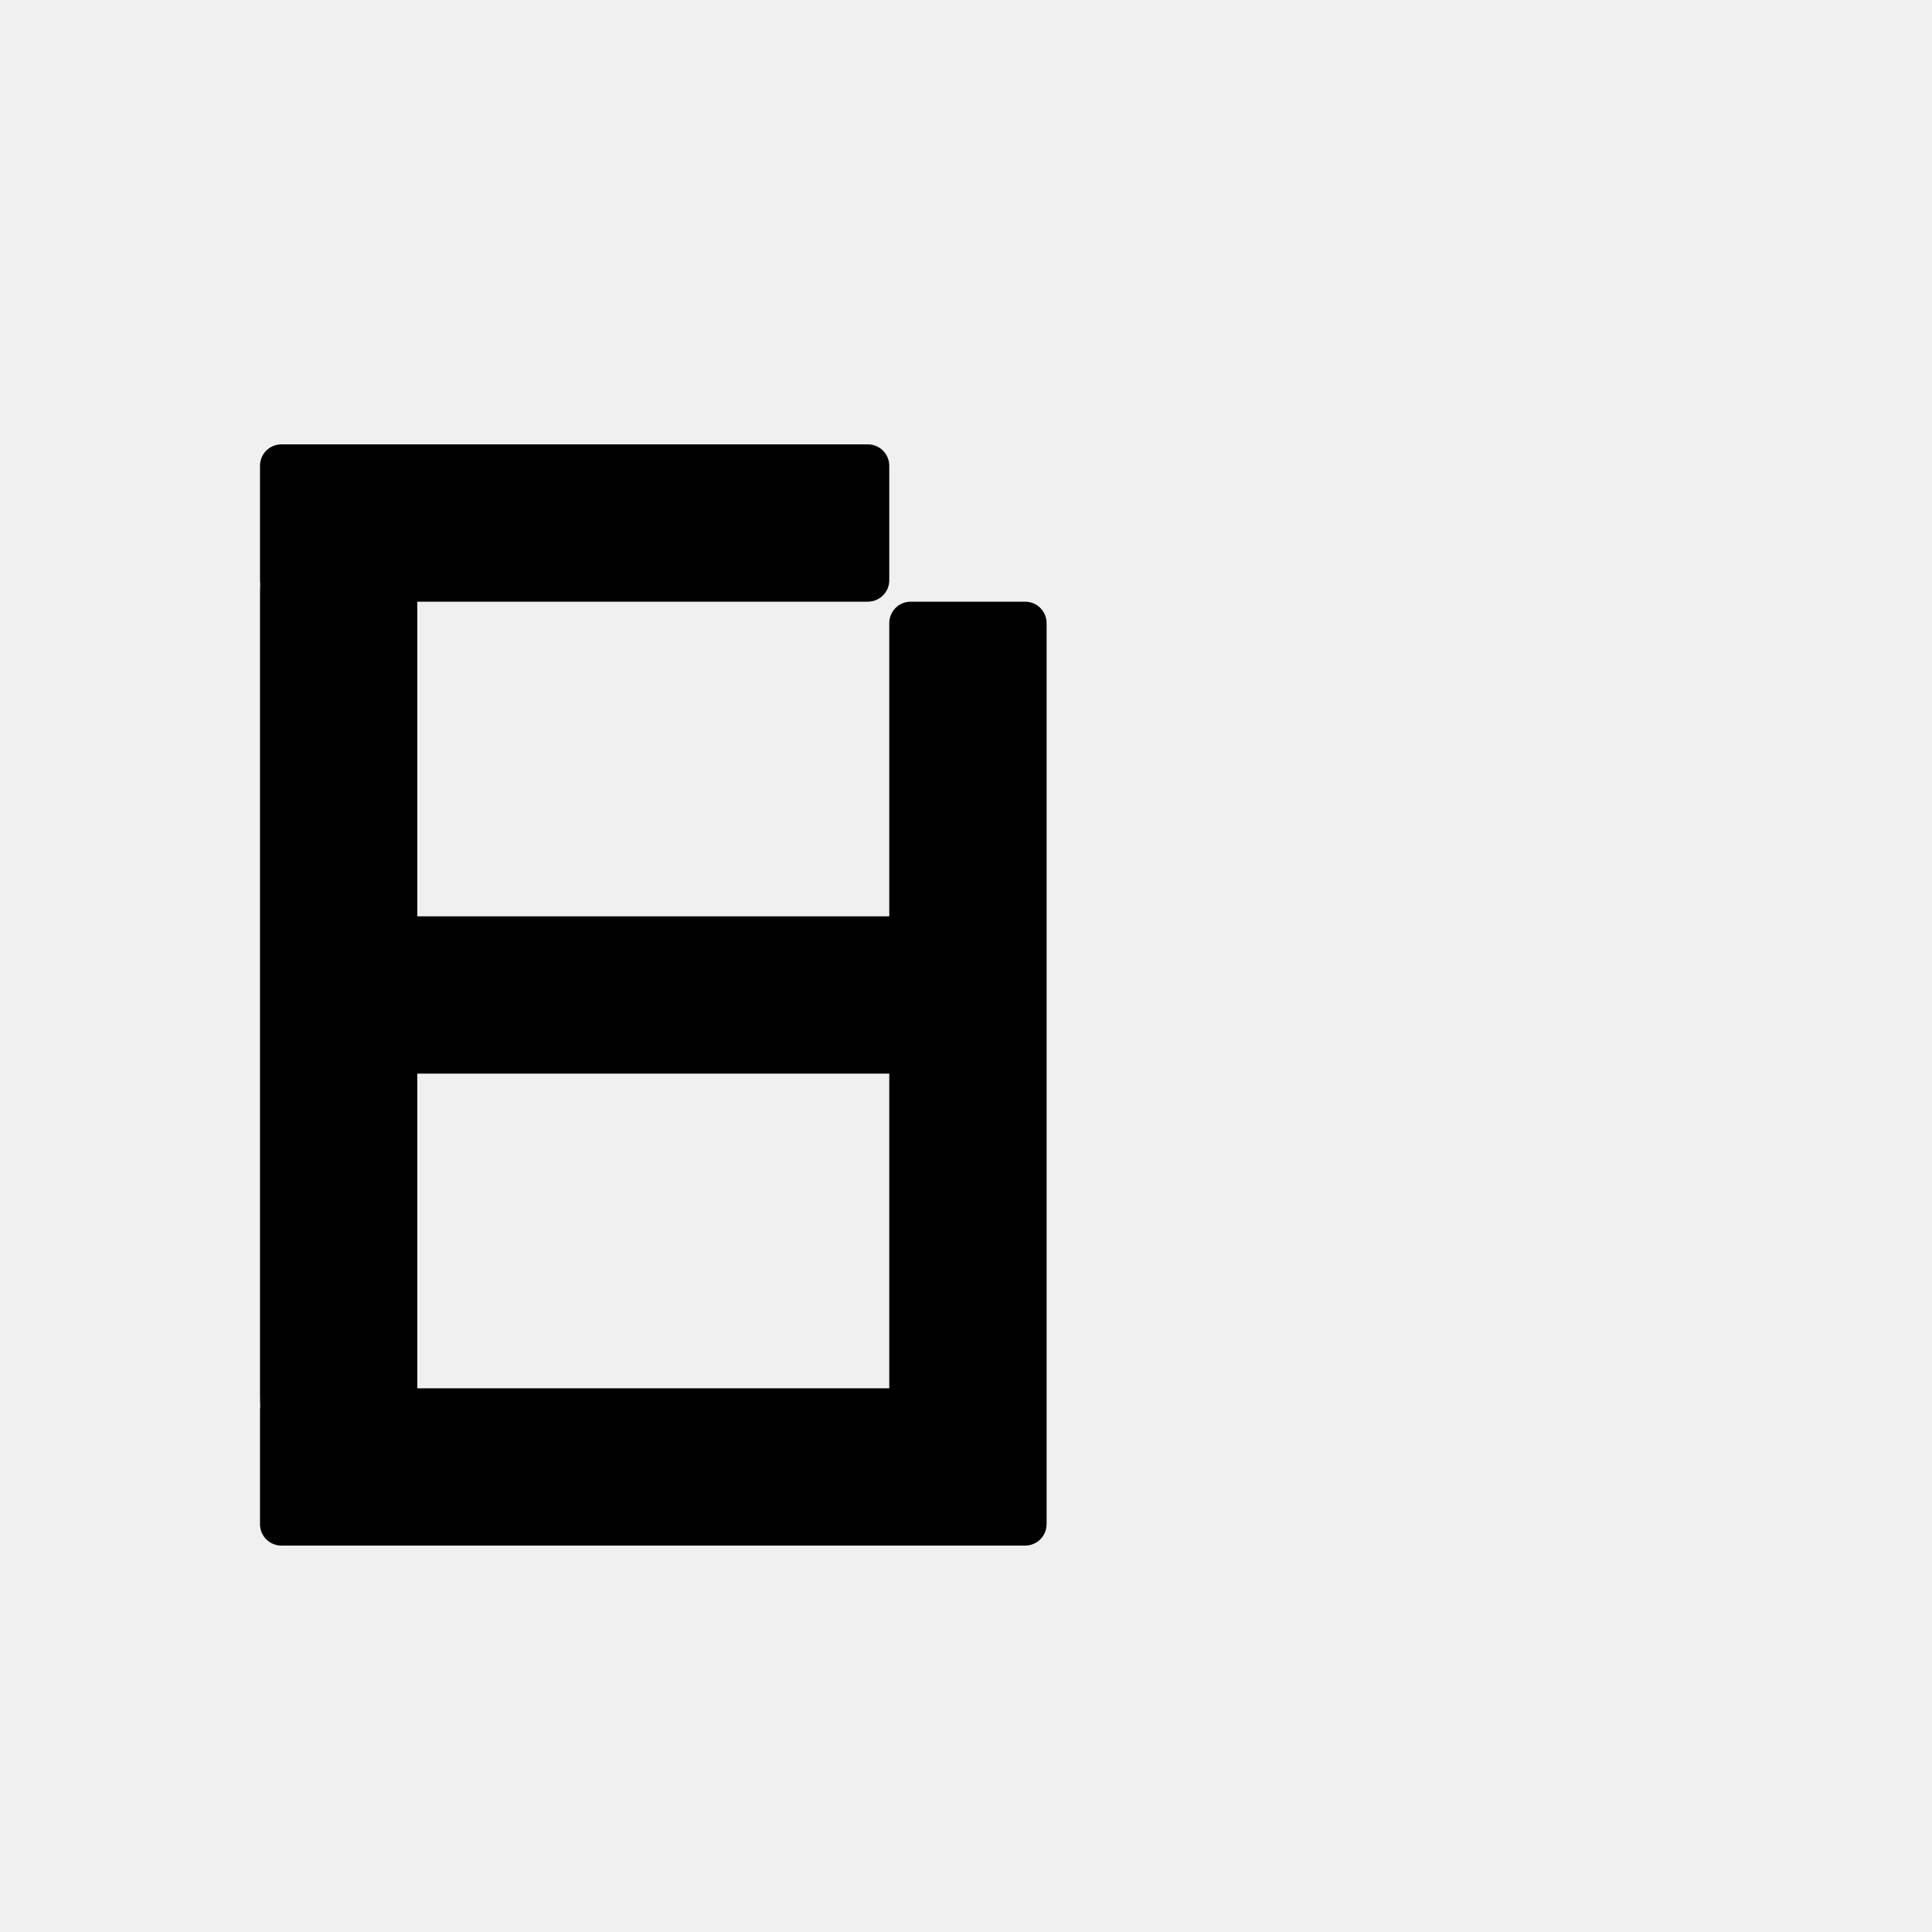
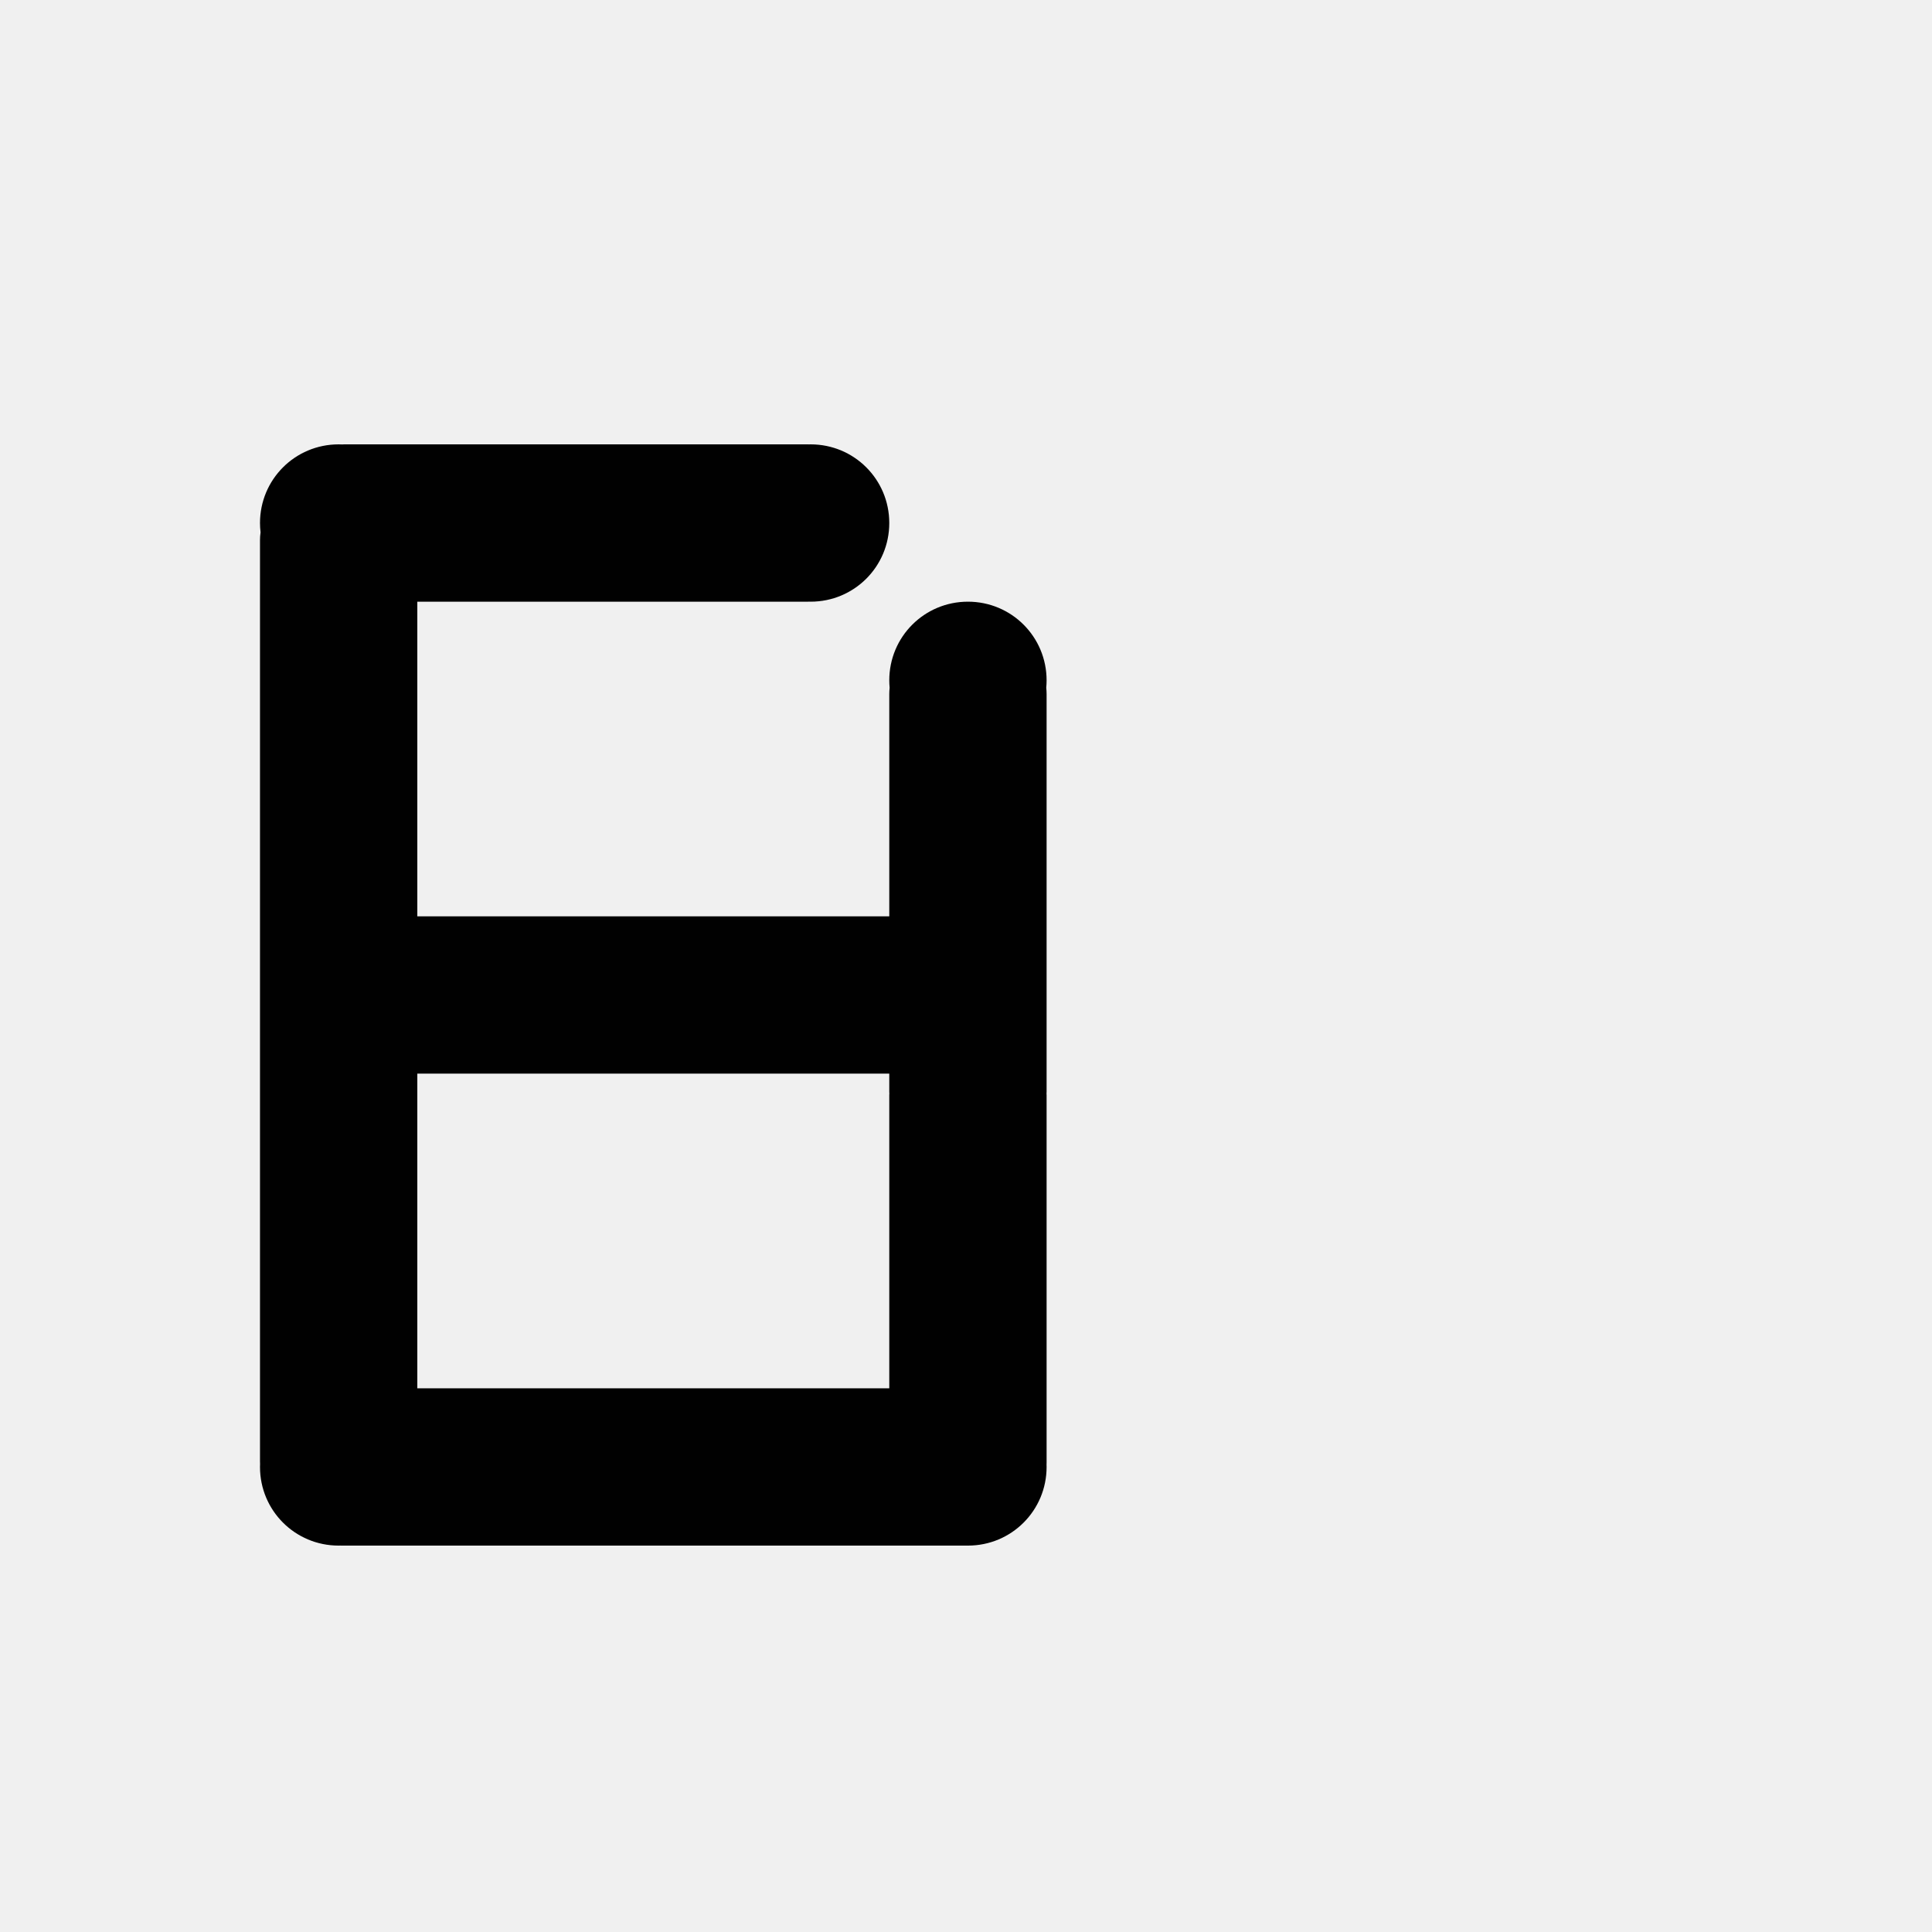
<svg xmlns="http://www.w3.org/2000/svg" width="1000" height="1000" viewBox="0 0 264.583 264.583" version="1.1" id="svg8">
  <defs id="defs2" />
  <g id="layer1" transform="translate(0,-32.41665)">
-     <path style="fill:#010101;fill-opacity:1;fill-rule:nonzero;stroke:#ffffff;stroke-width:0;stroke-miterlimit:4;stroke-dasharray:none;stroke-opacity:1;paint-order:normal" d="M 145.684 230 C 139.528 230 134.572 234.955 134.572 241.111 L 134.572 300.316 C 134.572 300.859 134.625 301.389 134.699 301.91 C 134.624 303.85 134.572 305.803 134.572 307.781 L 134.572 403.969 L 134.572 463.174 L 134.572 485.396 L 134.572 544.602 L 134.572 566.826 L 134.572 626.031 L 134.572 648.254 L 134.572 707.459 L 134.572 722.219 C 134.572 724.196 134.624 726.148 134.699 728.088 C 134.625 728.61 134.572 729.14 134.572 729.684 L 134.572 788.889 C 134.572 795.045 139.528 800 145.684 800 L 175.287 800 L 389.971 800 L 449.176 800 L 530.604 800 C 533.681 800 536.46 798.76 538.469 796.752 C 540.477 794.744 541.715 791.967 541.715 788.889 L 541.715 729.684 L 541.715 544.602 L 541.715 485.396 L 541.715 378.098 L 541.715 322.541 C 541.715 316.385 536.759 311.428 530.604 311.428 L 471.398 311.428 C 465.243 311.428 460.287 316.385 460.287 322.541 L 460.287 381.746 L 460.287 474.285 L 216.002 474.285 L 216.002 463.174 L 216.002 403.969 L 216.002 311.428 L 449.176 311.428 C 455.332 311.428 460.287 306.472 460.287 300.316 L 460.287 241.111 C 460.287 234.955 455.332 230 449.176 230 L 175.287 230 L 145.684 230 z M 216.002 555.715 L 460.287 555.715 L 460.287 718.572 L 449.176 718.572 L 389.971 718.572 L 216.002 718.572 L 216.002 707.459 L 216.002 648.254 L 216.002 626.031 L 216.002 566.826 L 216.002 555.715 z " transform="matrix(0.2645833,0,0,0.2645833,0,32.41665)" id="rect846" />
+     <path style="fill:#010101;fill-opacity:1;fill-rule:nonzero;stroke:#ffffff;stroke-width:0;stroke-miterlimit:4;stroke-dasharray:none;stroke-opacity:1;paint-order:normal" d="M 175.287 230 C 152.731 230 134.572 248.159 134.572 270.715 C 134.572 272.355 134.681 273.967 134.867 275.555 C 134.675 276.866 134.572 278.208 134.572 279.574 L 134.572 424.711 L 134.572 463.174 L 134.572 581.326 L 134.572 626.031 L 134.572 756.301 C 134.572 756.795 134.585 757.287 134.609 757.775 C 134.591 758.277 134.572 758.779 134.572 759.285 C 134.572 781.841 152.731 800 175.287 800 C 175.581 800 175.871 799.985 176.164 799.979 C 176.312 799.984 176.456 800 176.605 800 L 336.826 800 L 367.746 800 L 500.693 800 C 500.728 800 500.762 799.994 500.797 799.994 C 500.866 799.994 500.933 800 501.002 800 C 523.558 800 541.715 781.841 541.715 759.285 C 541.715 758.915 541.697 758.549 541.688 758.182 C 541.702 757.801 541.715 757.419 541.715 757.035 L 541.715 598.678 L 541.715 566.826 C 541.715 566.546 541.694 566.273 541.674 565.998 C 541.686 565.721 541.715 565.448 541.715 565.168 L 541.715 464.832 L 541.715 359.166 C 541.715 358.088 541.649 357.026 541.531 355.98 C 541.648 354.717 541.715 353.438 541.715 352.143 C 541.715 329.587 523.558 311.428 501.002 311.428 C 478.446 311.428 460.287 329.587 460.287 352.143 C 460.287 353.44 460.353 354.721 460.471 355.986 C 460.353 357.03 460.287 358.09 460.287 359.166 L 460.287 474.285 L 411.184 474.285 L 327.734 474.285 L 216.002 474.285 L 216.002 448.674 L 216.002 403.969 L 216.002 311.428 L 335.311 311.428 L 418.254 311.428 C 418.403 311.428 418.549 311.412 418.697 311.406 C 418.989 311.412 419.279 311.428 419.572 311.428 C 442.128 311.428 460.287 293.271 460.287 270.715 C 460.287 248.159 442.128 230 419.572 230 C 419.279 230 418.989 230.015 418.697 230.021 C 418.549 230.016 418.403 230 418.254 230 L 335.311 230 L 178.121 230 C 177.8 230 177.484 230.02 177.17 230.047 C 176.546 230.019 175.919 230 175.287 230 z M 216.002 555.715 L 327.734 555.715 L 411.184 555.715 L 460.287 555.715 L 460.287 565.168 C 460.287 565.446 460.316 565.715 460.328 565.99 C 460.308 566.267 460.287 566.544 460.287 566.826 L 460.287 626.031 L 460.287 718.572 L 367.746 718.572 L 336.826 718.572 L 216.002 718.572 L 216.002 599.412 L 216.002 566.826 L 216.002 555.715 z " transform="matrix(0.2645833,0,0,0.2645833,0,32.41665)" id="rect848" />
  </g>
</svg>
